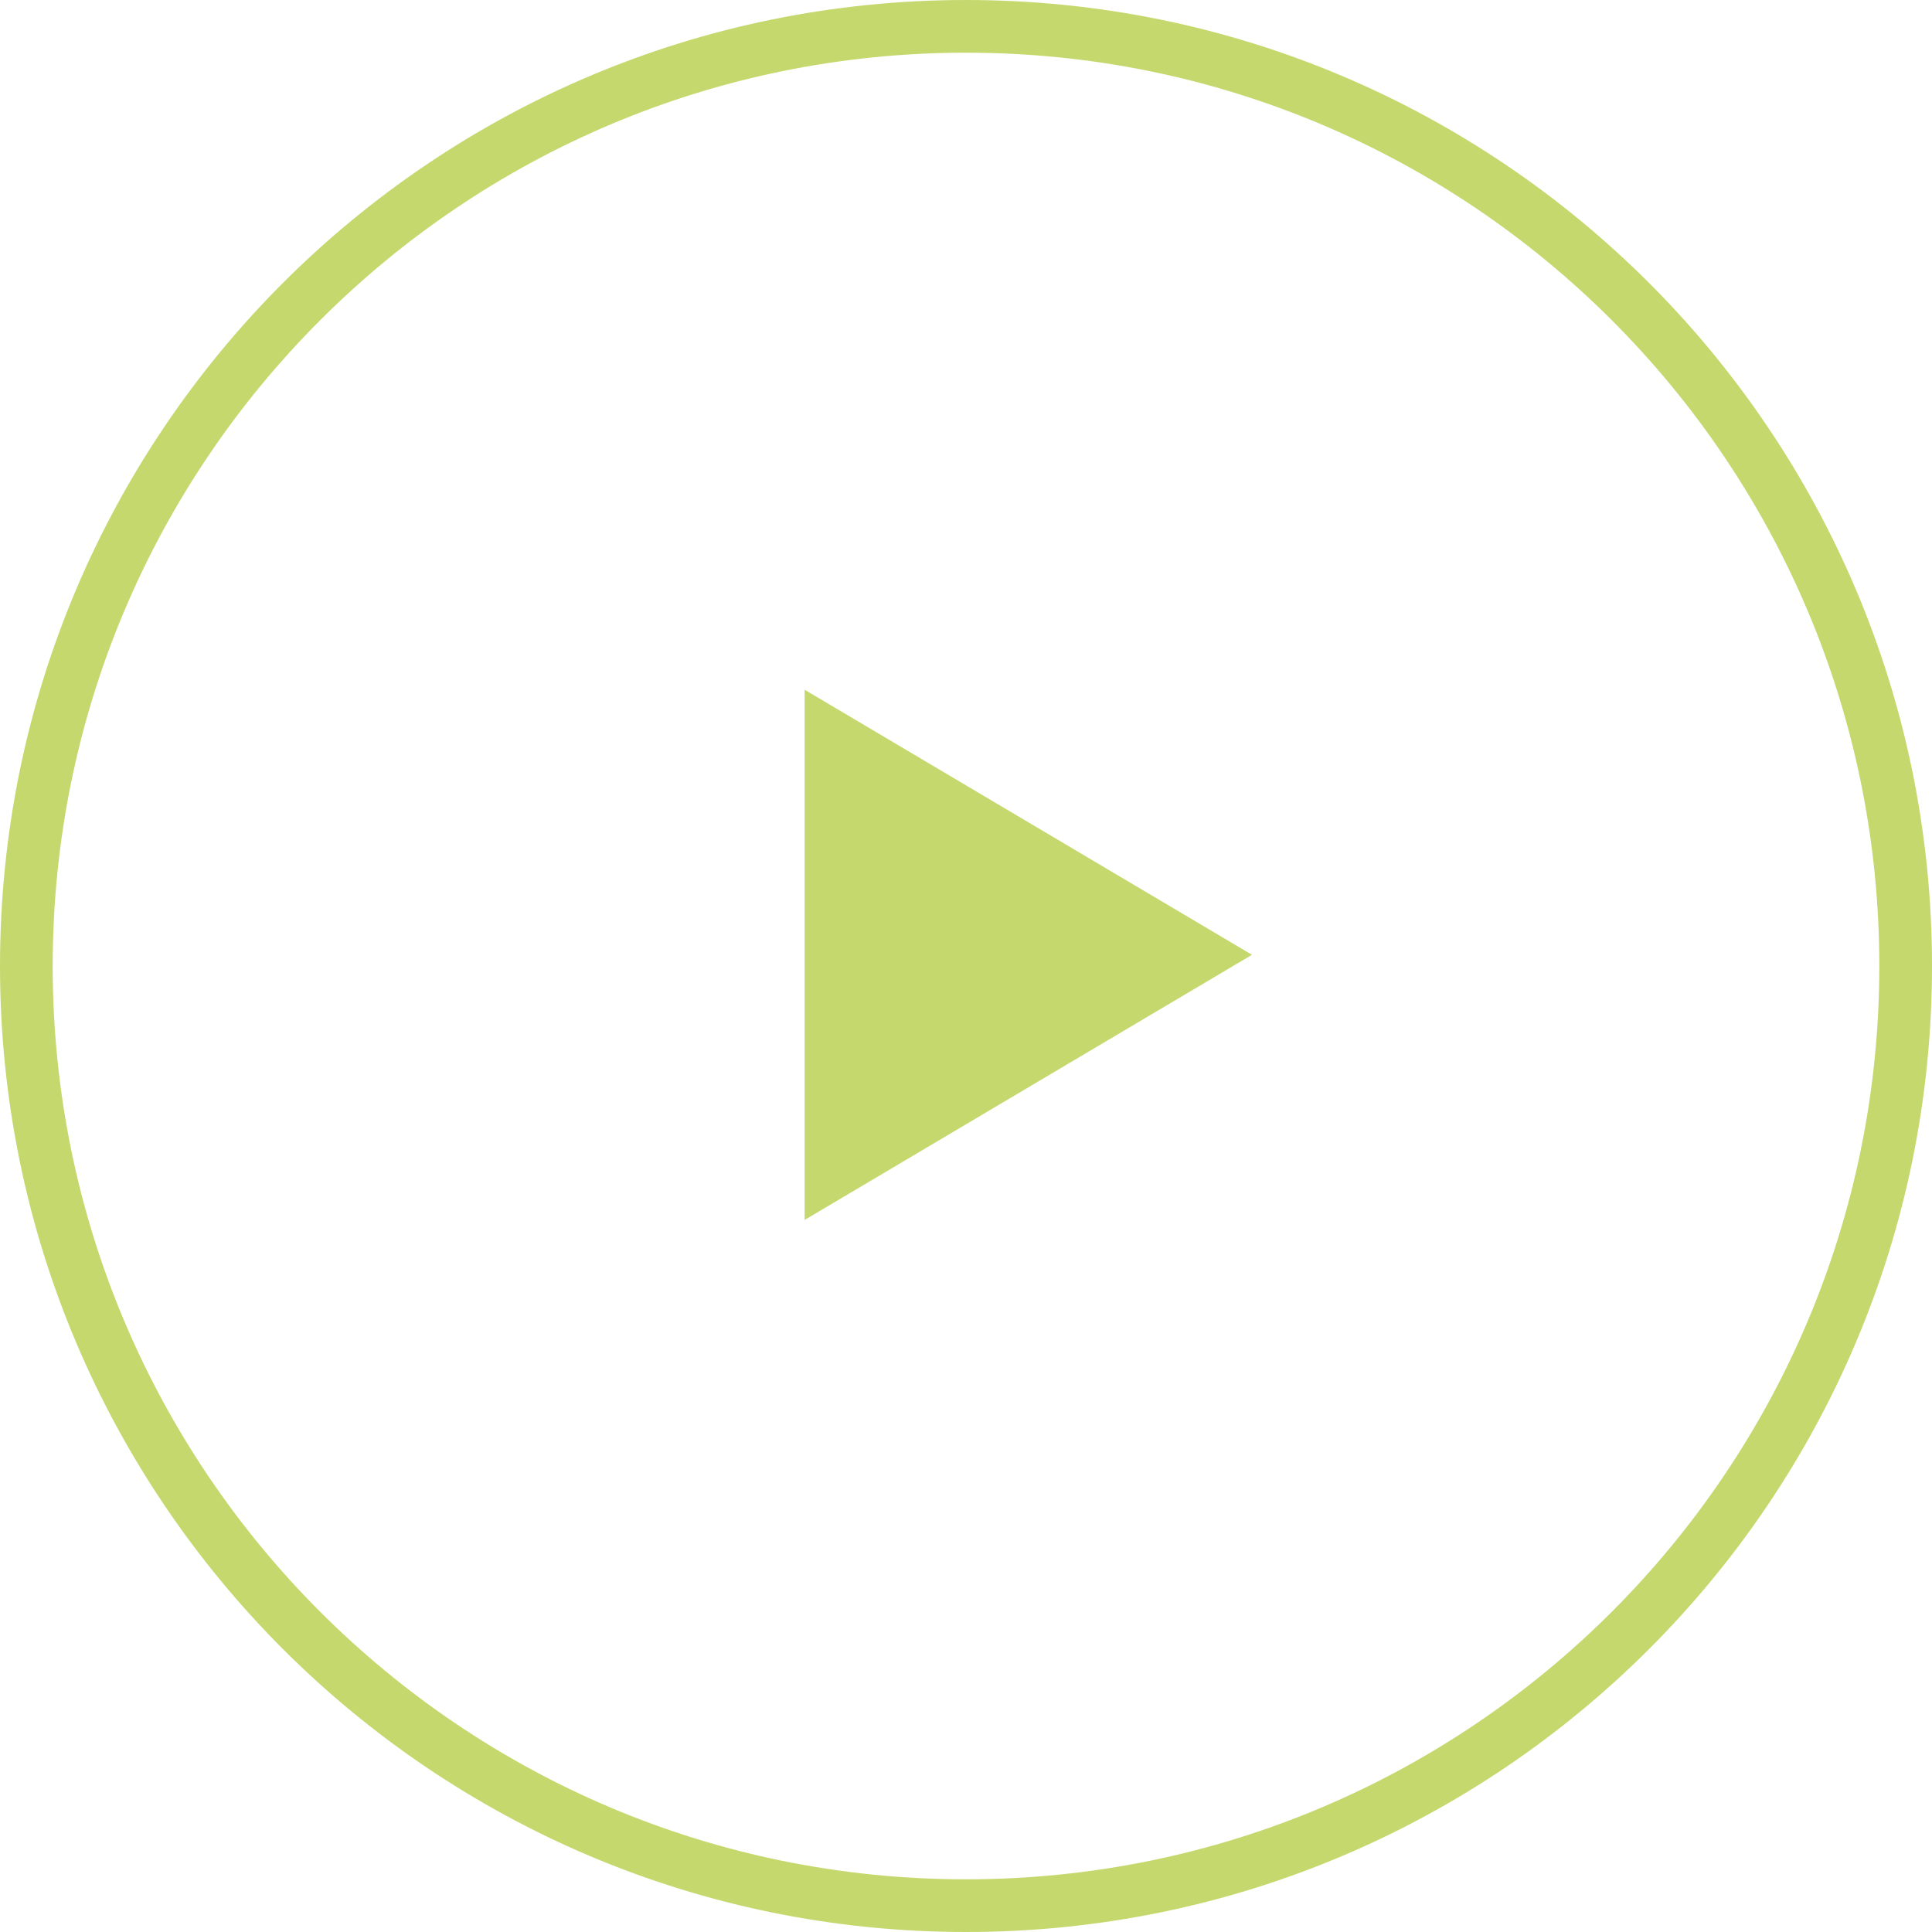
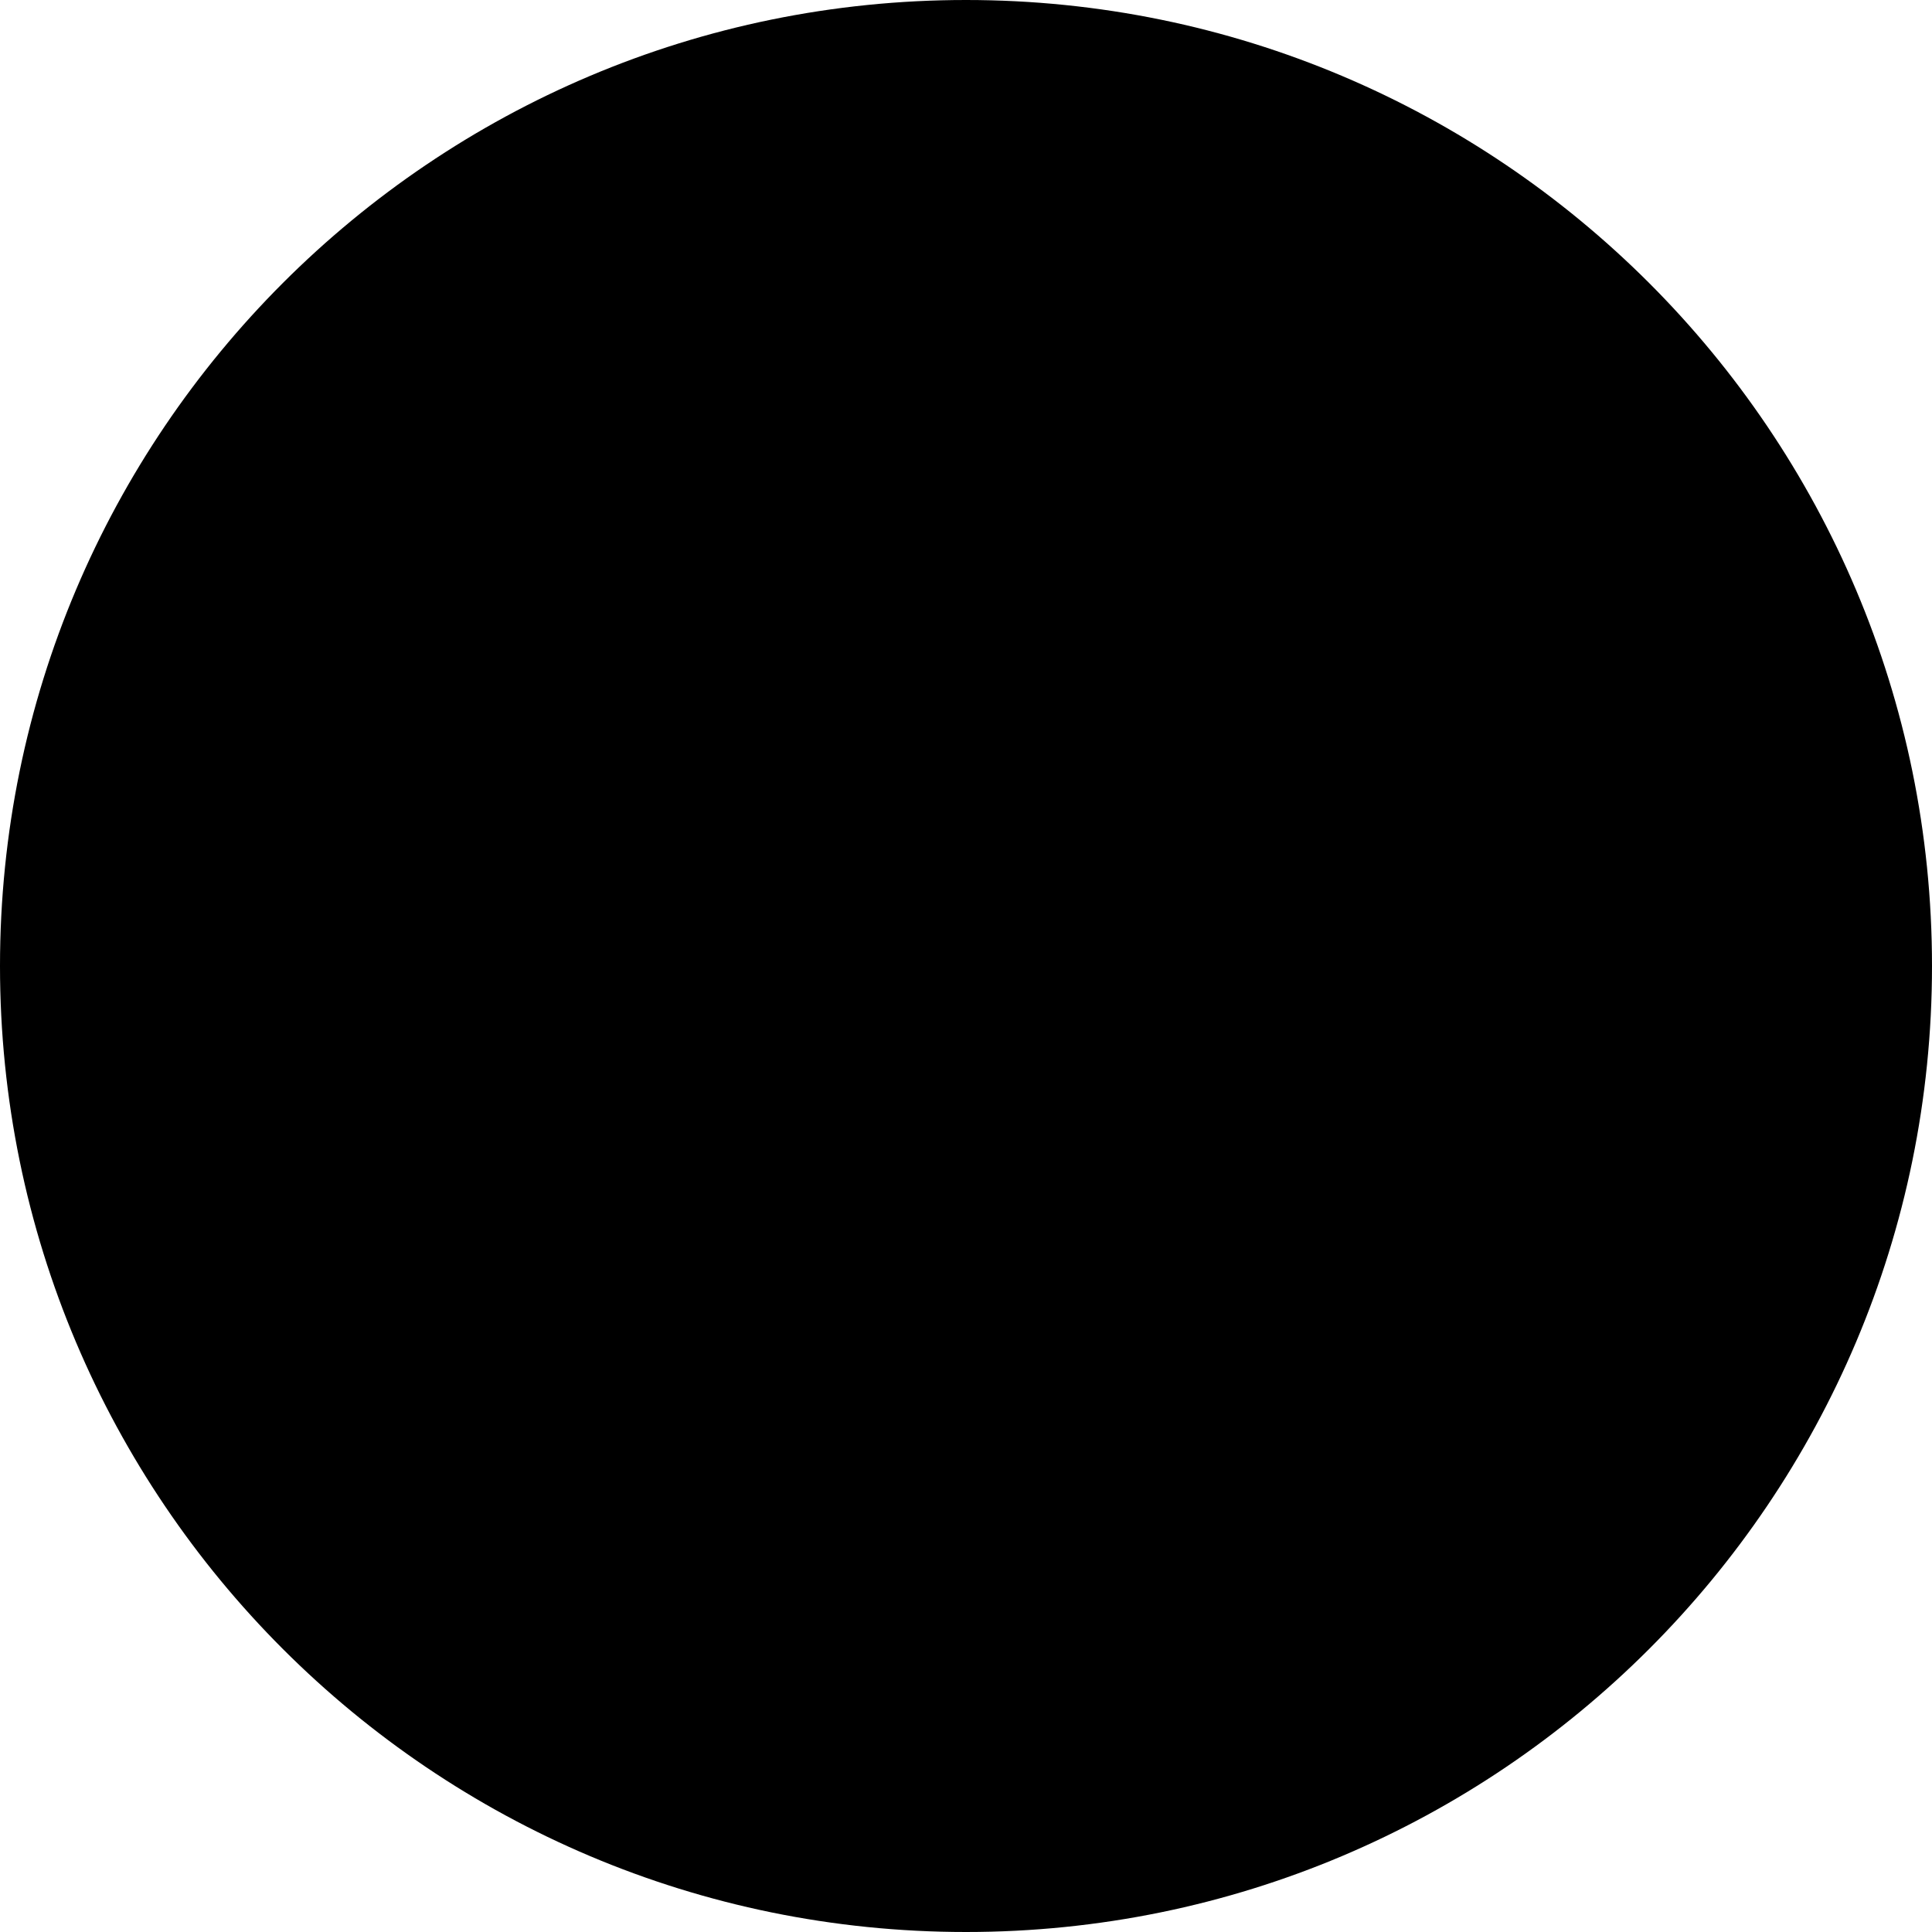
<svg xmlns="http://www.w3.org/2000/svg" viewBox="1095 -7553 55 55">
-   <defs>
-     <style>.a,.d{fill:none;}.a{stroke:#c5d86d;stroke-width:1.5px;}.b{fill:#c5d86d;}.c{stroke:none;}</style>
-   </defs>
  <g transform="translate(848 -8052)">
-     <g class="a" transform="translate(247 499)">
-       <circle class="c" cx="27.5" cy="27.5" r="27.5" />
-       <circle class="d" cx="27.5" cy="27.5" r="26.75" />
+     <g class="circle" transform="translate(247 499)">
+       <circle class="circle1" cx="27.5" cy="27.5" r="27.5" />
+       <circle class="circle2" cx="27.5" cy="27.5" r="26.75" />
    </g>
-     <path class="b" d="M11.173.5l3.669,14.341L.5,11.173Z" transform="translate(261.652 526.182) rotate(-45)" />
+     <path class="triangle" d="M11.173.5l3.669,14.341L.5,11.173Z" transform="translate(261.652 526.182) rotate(-45)" />
  </g>
</svg>
